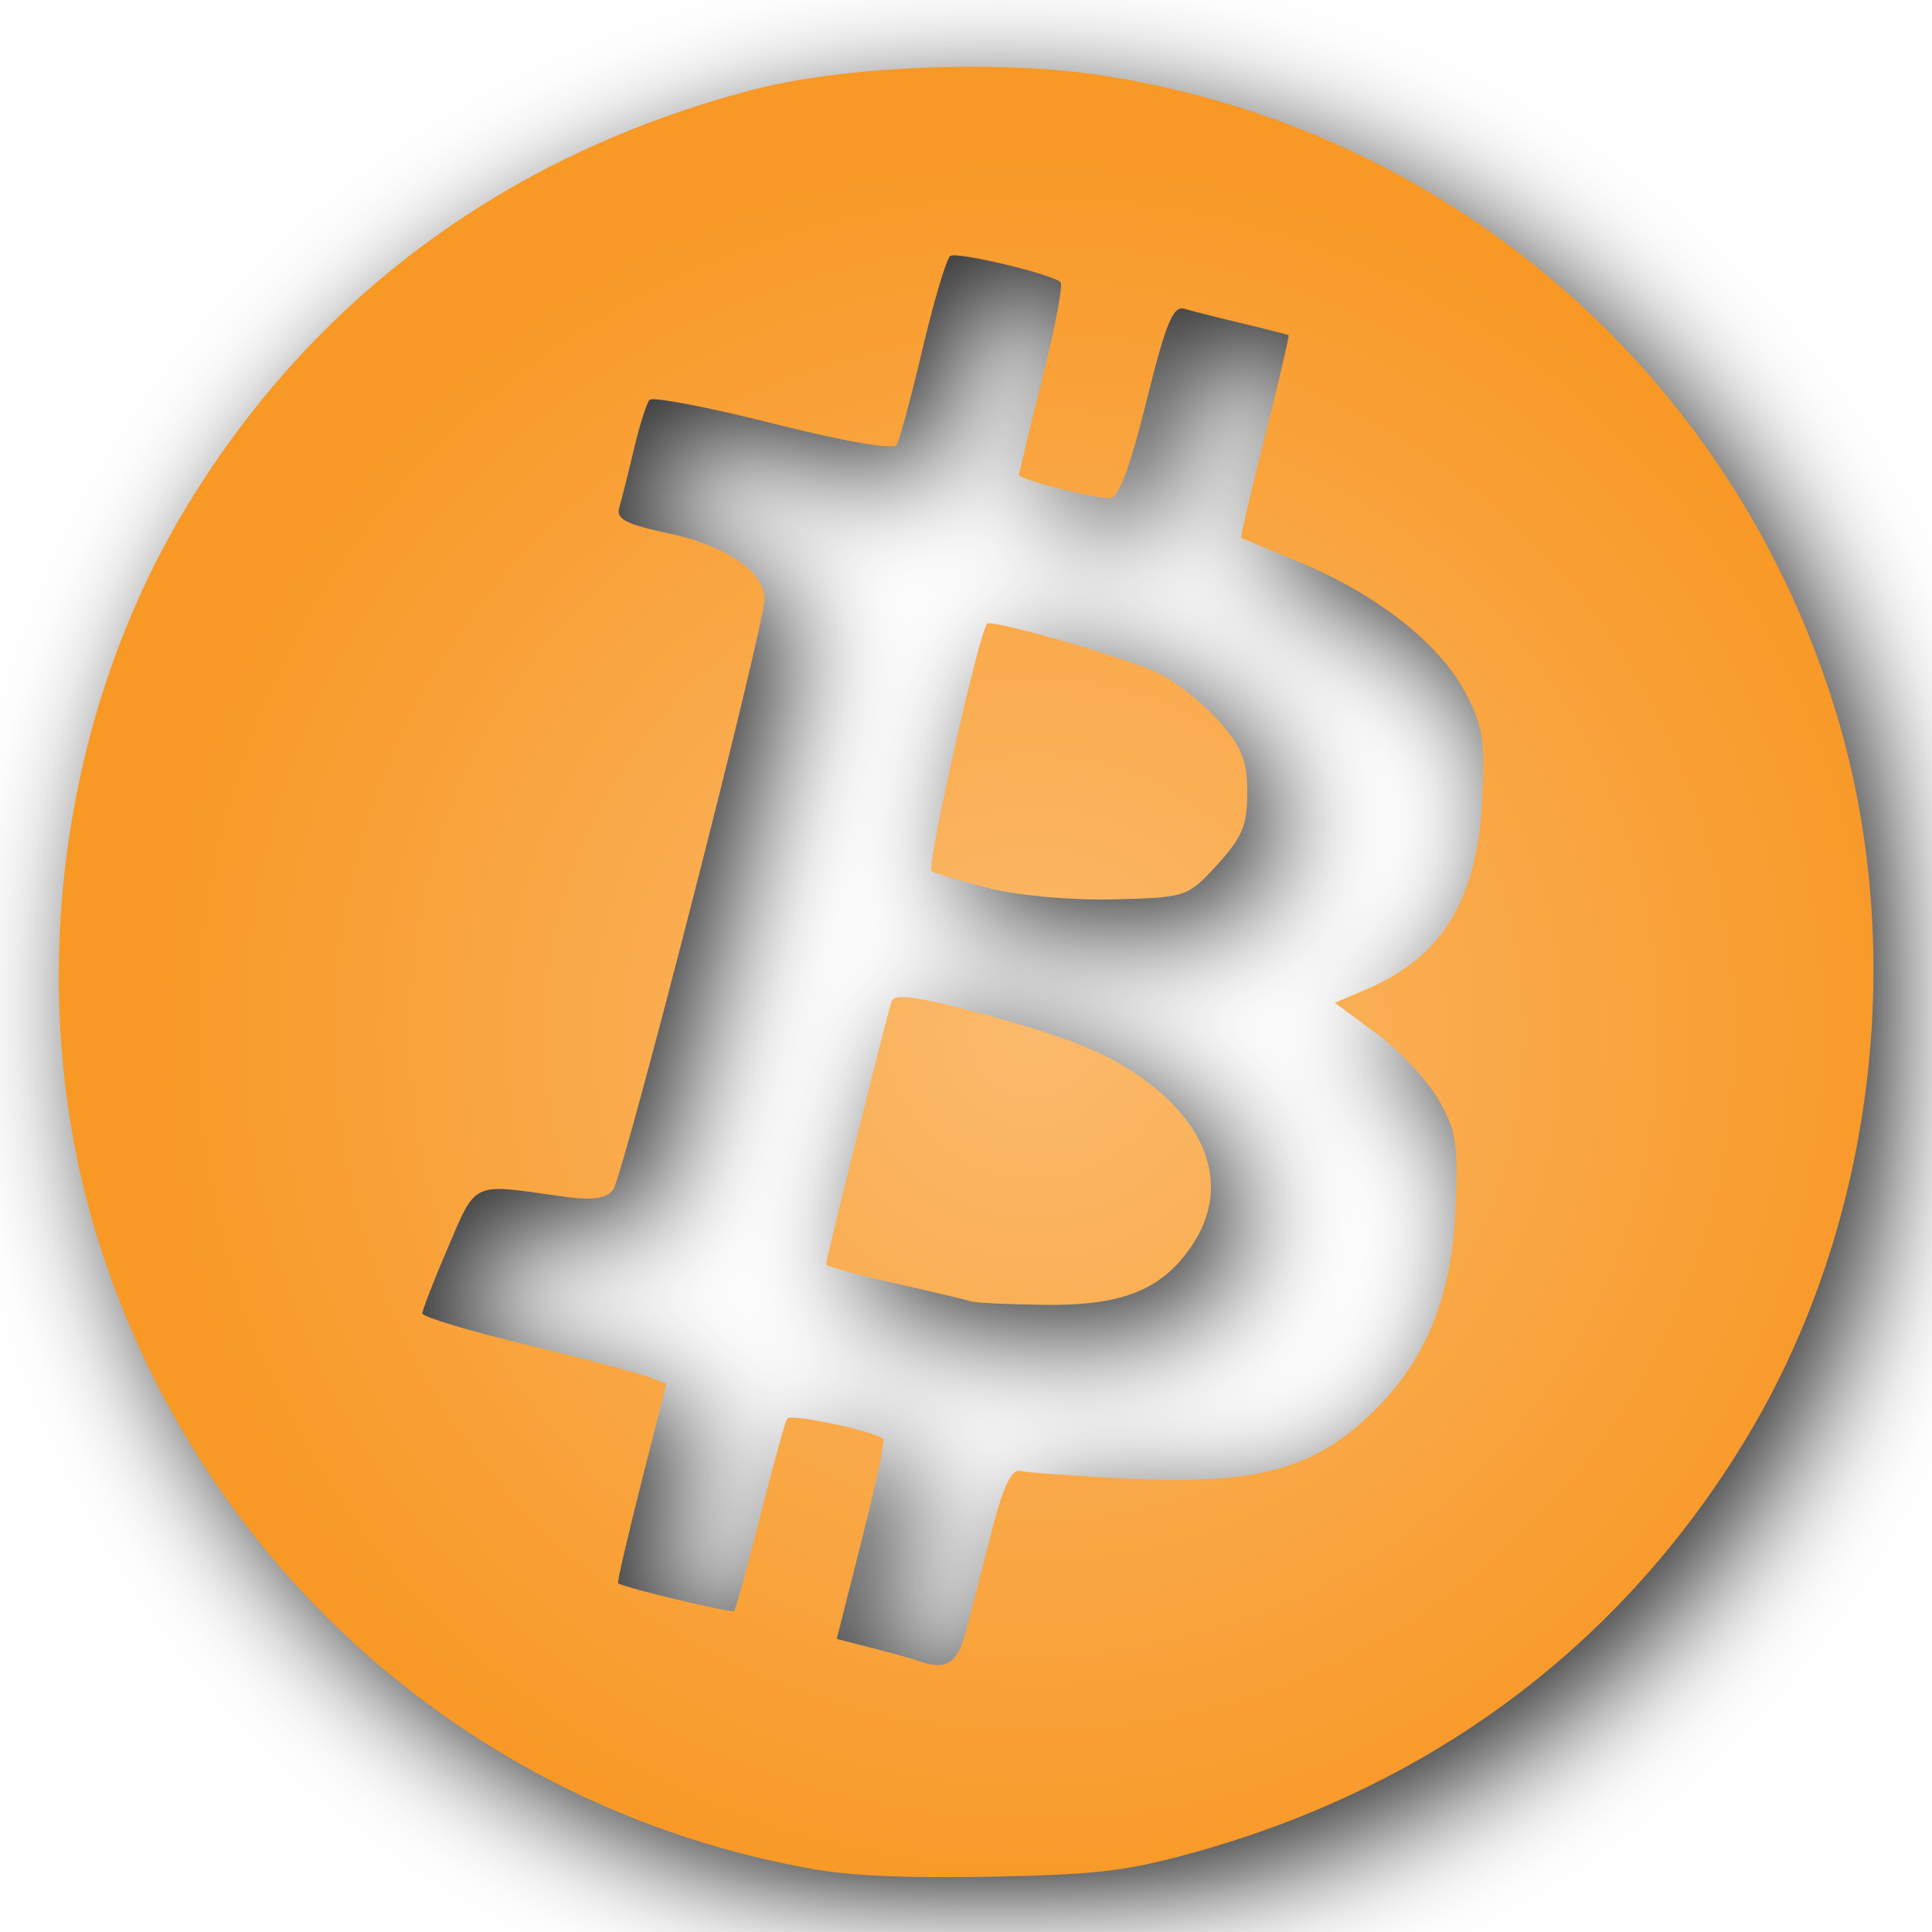
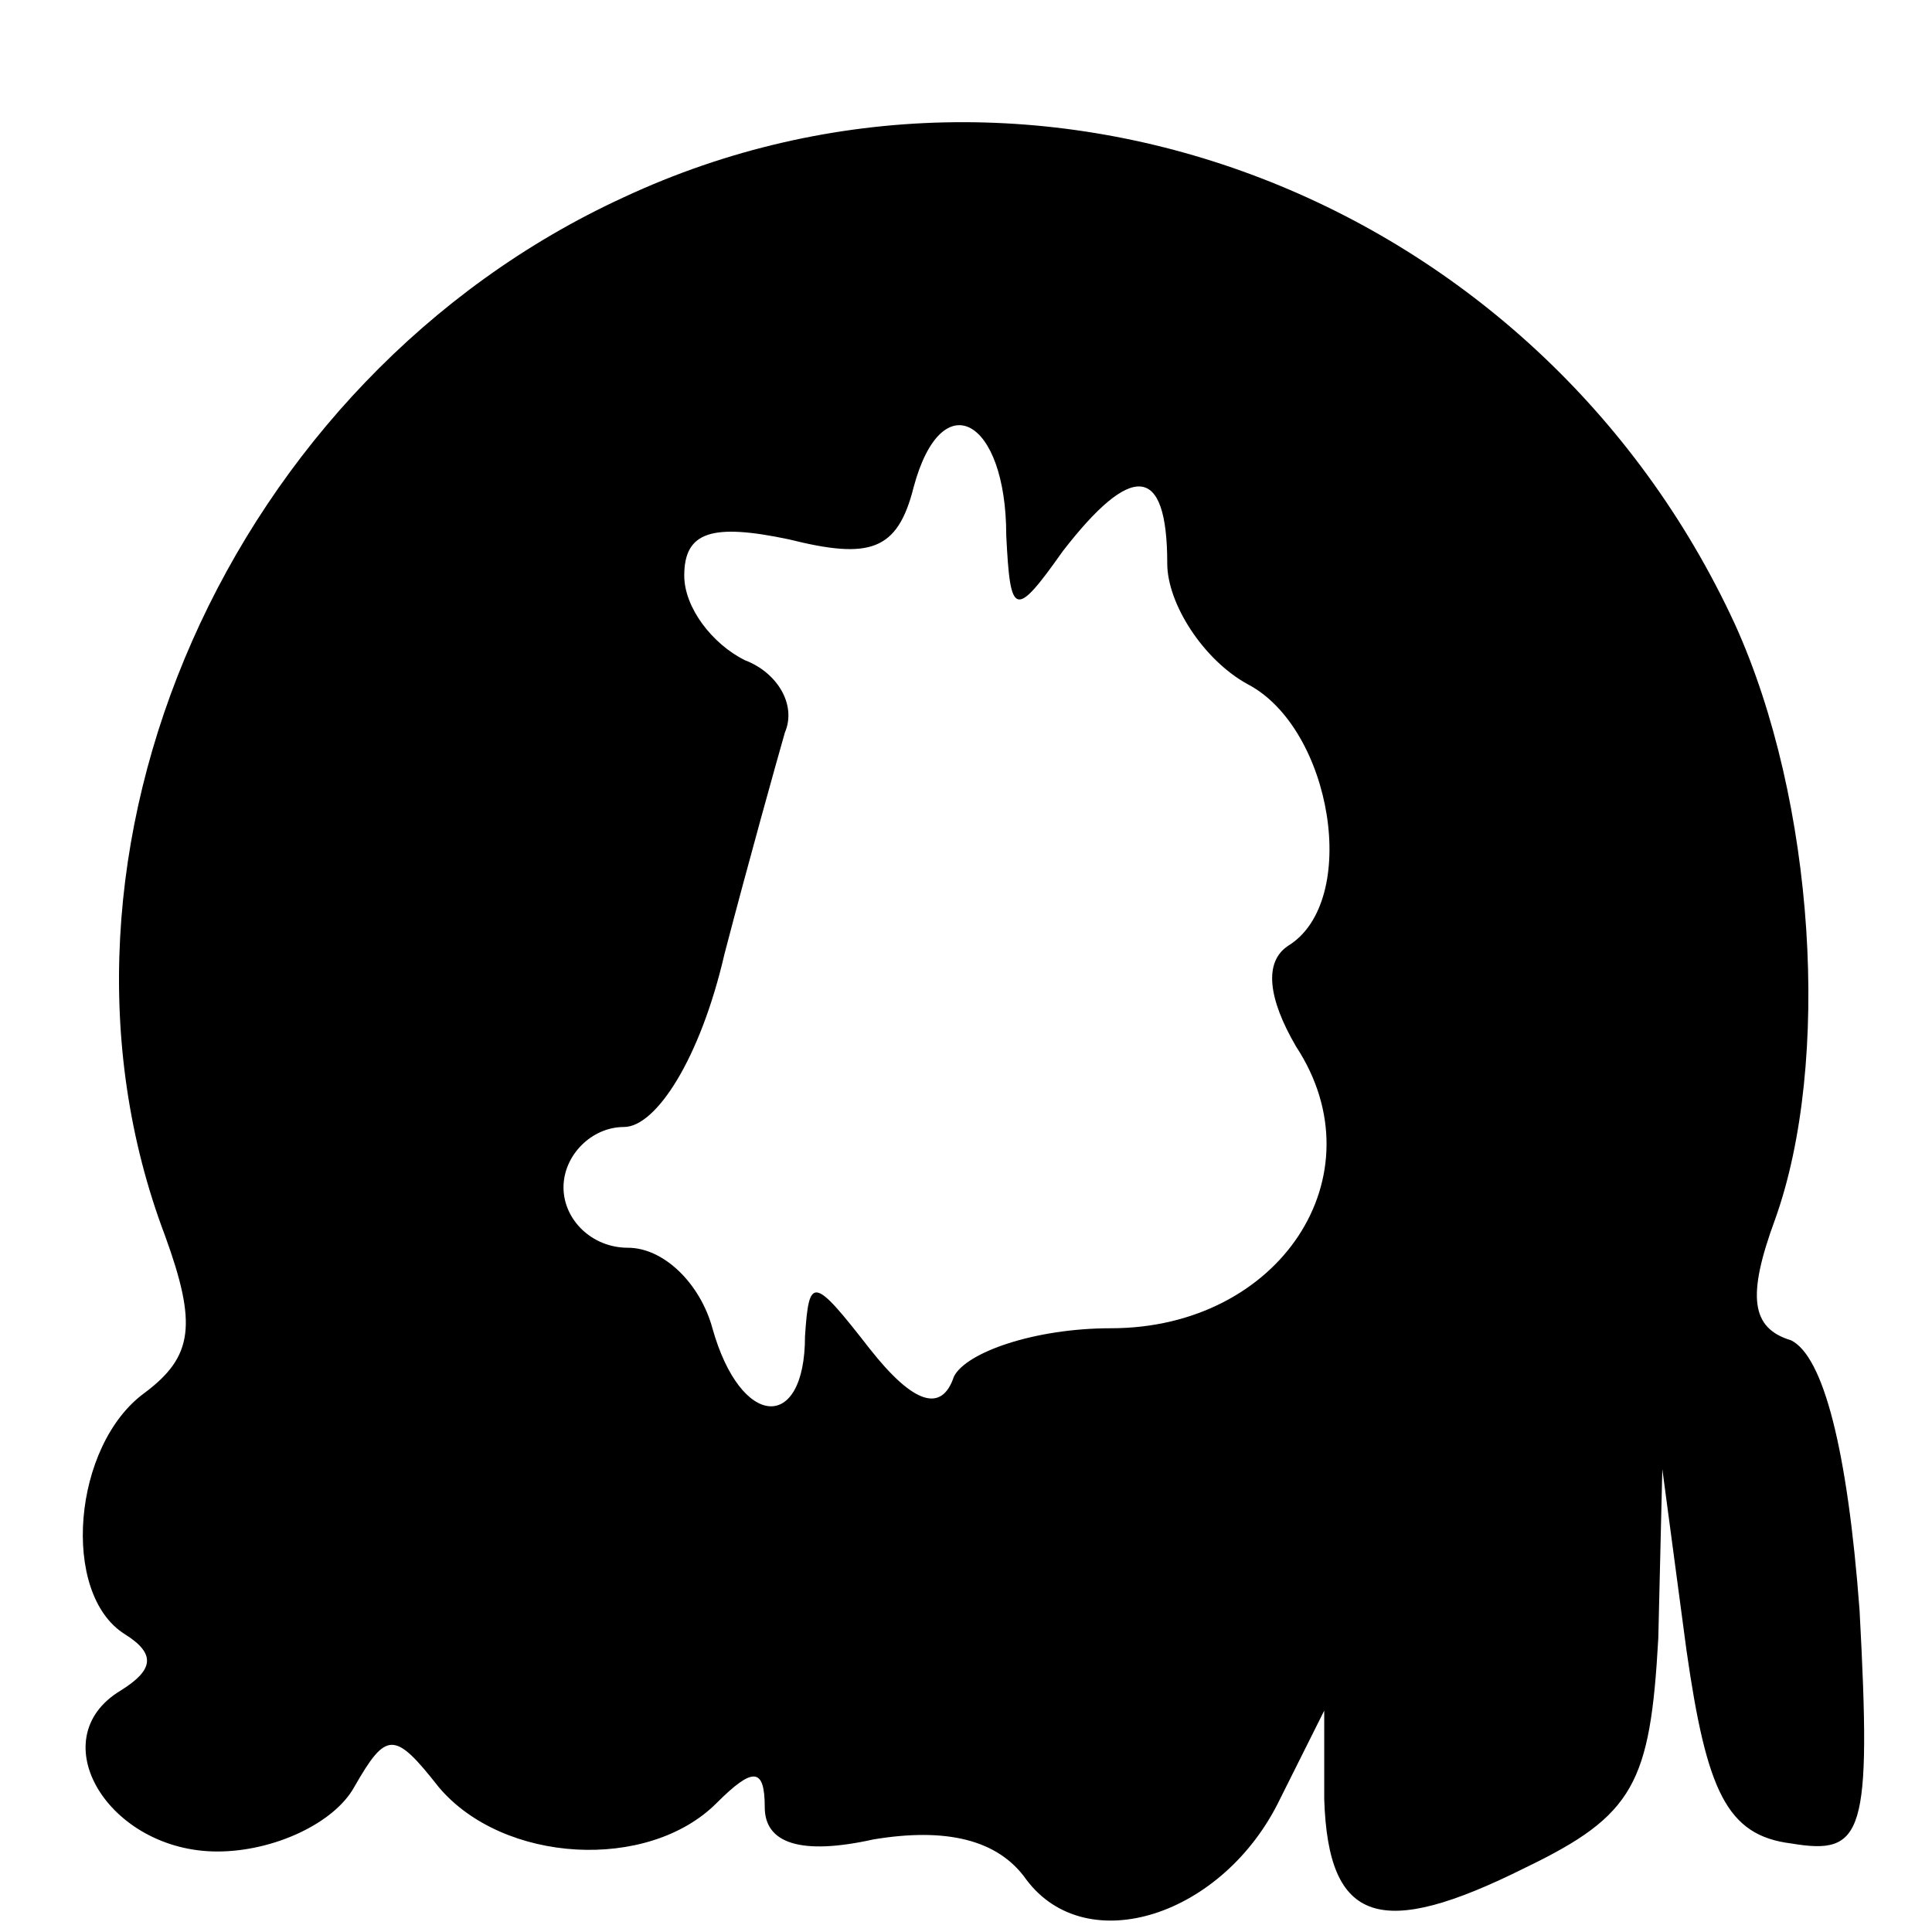
- <svg xmlns="http://www.w3.org/2000/svg" xmlns:xlink="http://www.w3.org/1999/xlink" id="svg2" version="1.1" width="256" height="256" style="display:inline">
-   <defs id="defs6">
-     <linearGradient id="linearGradient3800">
-       <stop style="stop-color:#fbba6c;stop-opacity:1;" offset="0" id="stop3802" />
-       <stop style="stop-color:#f89825;stop-opacity:1;" offset="1" id="stop3804" />
-     </linearGradient>
-     <filter id="filter3788">
-       <feGaussianBlur stdDeviation="7.733" id="feGaussianBlur3790" />
-     </filter>
-     <radialGradient xlink:href="#linearGradient3800" id="radialGradient3806" cx="137.018" cy="136.813" fx="137.018" fy="136.813" r="120.226" gradientTransform="matrix(1,0,0,0.9976875,0,0.2978436)" gradientUnits="userSpaceOnUse" />
-   </defs>
-   <g id="layer2" style="display:inline">
-     <path id="path2986" d="M 111.779,251.668 C 67.148,243.83 30.788,211.945 17.111,168.649 7.101,136.961 11.409,100.044 28.433,71.631 45.24,43.58 71.152,24.41 103.78,15.888 c 12.165,-3.177 33.005,-3.996 46.658,-1.834 45.599,7.222 82.561,39.08 96.487,83.164 10.01,31.688 5.702,68.604 -11.322,97.018 -16.802,28.044 -42.641,47.165 -75.347,55.756 -7.528,1.978 -11.601,2.416 -24.953,2.684 -10.91,0.219 -18.35,-0.1 -23.524,-1.009 z m 20.176,-31.354 c 0.631,-2.398 2.145,-8.286 3.364,-13.083 1.565,-6.155 2.695,-8.606 3.84,-8.327 0.893,0.217 7.391,0.681 14.44,1.032 16.312,0.811 23.994,-1.145 31.437,-8.005 7.639,-7.041 11.303,-15.633 11.826,-27.726 0.376,-8.693 0.102,-10.445 -2.277,-14.536 -1.487,-2.558 -5.179,-6.483 -8.204,-8.722 l -5.5,-4.07 4.371,-1.878 c 9.837,-4.227 14.475,-11.845 15.14,-24.868 0.416,-8.142 0.126,-9.956 -2.324,-14.536 -3.412,-6.379 -11.713,-12.875 -21.818,-17.075 -4.157,-1.728 -7.662,-3.187 -7.788,-3.244 -0.126,-0.057 1.285,-6.089 3.136,-13.405 1.851,-7.316 3.263,-13.372 3.136,-13.457 -0.126,-0.085 -2.846,-0.779 -6.044,-1.542 -3.198,-0.763 -6.667,-1.64 -7.708,-1.949 -1.549,-0.46 -2.473,1.774 -5.075,12.263 -2.215,8.928 -3.692,12.825 -4.86,12.825 -2.304,0 -12.011,-2.49 -12.011,-3.081 0,-0.263 1.377,-5.976 3.061,-12.694 1.683,-6.718 2.781,-12.495 2.439,-12.837 -1.066,-1.066 -13.665,-4.071 -14.613,-3.485 -0.495,0.306 -2.139,5.806 -3.654,12.224 -1.515,6.417 -3.069,12.177 -3.454,12.8 -0.425,0.688 -6.843,-0.417 -16.367,-2.819 -8.617,-2.173 -15.99,-3.584 -16.383,-3.135 -0.394,0.449 -1.334,3.433 -2.09,6.631 -0.755,3.198 -1.623,6.656 -1.929,7.685 -0.439,1.478 0.971,2.194 6.717,3.414 7.407,1.572 12.549,5.114 12.549,8.645 0,3.56 -18.771,76.737 -20.093,78.329 -1.008,1.214 -2.807,1.41 -7.197,0.781 -11.552,-1.653 -10.897,-1.957 -14.649,6.794 -1.878,4.381 -3.415,8.328 -3.415,8.773 0,0.445 6.149,2.298 13.664,4.118 7.515,1.821 14.793,3.729 16.172,4.24 l 2.508,0.929 -3.319,13.117 c -1.825,7.214 -3.216,13.217 -3.09,13.34 0.55,0.534 15.058,4.013 15.382,3.689 0.198,-0.198 1.747,-5.832 3.442,-12.519 1.695,-6.688 3.308,-12.525 3.585,-12.973 0.443,-0.717 11.735,1.686 12.765,2.716 0.22,0.22 -1.085,6.266 -2.899,13.437 l -3.298,13.037 4.814,1.236 c 2.647,0.68 5.337,1.428 5.977,1.663 3.633,1.334 5.199,0.401 6.29,-3.75 z m 0.687,-43.886 c -0.64,-0.212 -5.218,-1.295 -10.175,-2.408 -4.957,-1.113 -9.012,-2.233 -9.012,-2.49 0,-0.655 8.114,-33.185 8.699,-34.877 0.35,-1.01 3.322,-0.626 10.962,1.419 12.849,3.439 18.001,5.543 23.111,9.441 8.355,6.373 10.498,14.362 5.755,21.462 -3.949,5.912 -9.158,8.034 -19.455,7.928 -4.797,-0.05 -9.245,-0.263 -9.885,-0.475 z m 2.51,-54.708 c -3.736,-0.935 -7.211,-1.958 -7.722,-2.274 -0.721,-0.445 6.317,-31.74 7.376,-32.799 0.643,-0.643 19.091,4.709 22.859,6.631 2.349,1.198 5.922,4.059 7.94,6.358 2.949,3.359 3.669,5.202 3.669,9.389 0,4.31 -0.687,5.959 -3.981,9.553 -3.936,4.295 -4.09,4.347 -13.664,4.593 -5.495,0.141 -12.621,-0.486 -16.477,-1.451 z" style="opacity:0.818;fill:#000000;fill-opacity:1;filter:url(#filter3788)" />
-   </g>
-   <g id="layer1" style="display:inline">
-     <path style="fill:url(#radialGradient3806);fill-opacity:1;display:inline" d="M 107.779,247.668 C 63.148,239.83 26.788,207.945 13.111,164.649 3.101,132.961 7.409,96.044 24.433,67.631 41.24,39.58 67.152,20.41 99.78,11.888 111.946,8.711 132.785,7.892 146.438,10.054 c 45.599,7.222 82.561,39.08 96.487,83.164 10.01,31.688 5.702,68.604 -11.322,97.018 -16.802,28.044 -42.641,47.165 -75.347,55.756 -7.528,1.978 -11.601,2.416 -24.953,2.684 -10.91,0.219 -18.35,-0.1 -23.524,-1.009 z m 20.176,-31.354 c 0.631,-2.398 2.145,-8.286 3.364,-13.083 1.565,-6.155 2.695,-8.606 3.84,-8.327 0.893,0.217 7.391,0.681 14.44,1.032 16.312,0.811 23.994,-1.145 31.437,-8.005 7.639,-7.041 11.303,-15.633 11.826,-27.726 0.376,-8.693 0.102,-10.445 -2.277,-14.536 -1.487,-2.558 -5.179,-6.483 -8.204,-8.722 l -5.5,-4.07 4.371,-1.878 c 9.837,-4.227 14.475,-11.845 15.14,-24.868 0.416,-8.142 0.126,-9.956 -2.324,-14.536 -3.412,-6.379 -11.713,-12.875 -21.818,-17.075 -4.157,-1.728 -7.662,-3.187 -7.788,-3.244 -0.126,-0.057 1.285,-6.089 3.136,-13.405 1.851,-7.316 3.263,-13.372 3.136,-13.457 -0.126,-0.085 -2.846,-0.779 -6.044,-1.542 -3.198,-0.763 -6.667,-1.64 -7.708,-1.949 -1.549,-0.46 -2.473,1.774 -5.075,12.263 -2.215,8.928 -3.692,12.825 -4.86,12.825 -2.304,0 -12.011,-2.49 -12.011,-3.081 0,-0.263 1.377,-5.976 3.061,-12.694 1.683,-6.718 2.781,-12.495 2.439,-12.837 -1.066,-1.066 -13.665,-4.071 -14.613,-3.485 -0.495,0.306 -2.139,5.806 -3.654,12.224 -1.515,6.417 -3.069,12.177 -3.454,12.8 -0.425,0.688 -6.843,-0.417 -16.367,-2.819 -8.617,-2.173 -15.99,-3.584 -16.383,-3.135 -0.394,0.449 -1.334,3.433 -2.09,6.631 -0.755,3.198 -1.623,6.656 -1.929,7.685 -0.439,1.478 0.971,2.194 6.717,3.414 7.407,1.572 12.549,5.114 12.549,8.645 0,3.56 -18.771,76.737 -20.093,78.329 -1.008,1.214 -2.807,1.41 -7.197,0.781 -11.552,-1.653 -10.897,-1.957 -14.649,6.794 -1.878,4.381 -3.415,8.328 -3.415,8.773 0,0.445 6.149,2.298 13.664,4.118 7.515,1.821 14.793,3.729 16.172,4.24 l 2.508,0.929 -3.319,13.117 c -1.825,7.214 -3.216,13.217 -3.09,13.34 0.55,0.534 15.058,4.013 15.382,3.689 0.198,-0.198 1.747,-5.832 3.442,-12.519 1.695,-6.688 3.308,-12.525 3.585,-12.973 0.443,-0.717 11.735,1.686 12.765,2.716 0.22,0.22 -1.085,6.266 -2.899,13.437 l -3.298,13.037 4.814,1.236 c 2.647,0.68 5.337,1.428 5.977,1.663 3.633,1.334 5.199,0.401 6.29,-3.75 z m 0.687,-43.886 c -0.64,-0.212 -5.218,-1.295 -10.175,-2.408 -4.957,-1.113 -9.012,-2.233 -9.012,-2.49 0,-0.655 8.114,-33.185 8.699,-34.877 0.35,-1.01 3.322,-0.626 10.962,1.419 12.849,3.439 18.001,5.543 23.111,9.441 8.355,6.373 10.498,14.362 5.755,21.462 -3.949,5.912 -9.158,8.034 -19.455,7.928 -4.797,-0.05 -9.245,-0.263 -9.885,-0.475 z m 2.51,-54.708 c -3.736,-0.935 -7.211,-1.958 -7.722,-2.274 -0.721,-0.445 6.317,-31.74 7.376,-32.799 0.643,-0.643 19.091,4.709 22.859,6.631 2.349,1.198 5.922,4.059 7.94,6.358 2.949,3.359 3.669,5.202 3.669,9.389 0,4.31 -0.687,5.959 -3.981,9.553 -3.936,4.295 -4.09,4.347 -13.664,4.593 -5.495,0.141 -12.621,-0.486 -16.477,-1.451 z" id="path2987" />
+ <svg xmlns="http://www.w3.org/2000/svg" version="1.0" width="48pt" height="48pt" viewBox="0 0 48 48" preserveAspectRatio="xMidYMid meet">
+   <g transform="translate(0,48) scale(0.1,-0.1)" fill="#000000" stroke="none">
+     <path d="M155 431 c-98 -45 -150 -163 -114 -258 8 -22 7 -30 -5 -39 -18 -13 -21 -50 -5 -60 8 -5 7 -9 -1 -14 -20 -12 -3 -40 24 -40 14 0 29 7 34 16 8 14 10 14 21 0 16 -19 52 -21 69 -4 9 9 12 9 12 -1 0 -9 9 -12 27 -8 18 3 31 0 38 -10 15 -20 49 -9 63 20 l11 22 0 -22 c1 -31 14 -35 50 -17 27 13 31 21 33 57 l1 42 6 -45 c5 -35 10 -46 26 -48 18 -3 20 2 17 58 -3 40 -9 63 -17 67 -10 3 -11 11 -4 30 14 39 10 104 -10 148 -49 106 -173 154 -276 106z m95 -84 c1 -20 2 -21 14 -4 17 22 26 22 26 -3 0 -10 9 -24 20 -30 21 -11 28 -54 10 -65 -6 -4 -5 -13 2 -25 21 -32 -4 -70 -46 -70 -19 0 -36 -6 -39 -12 -3 -9 -10 -7 -21 7 -14 18 -15 18 -16 3 0 -24 -16 -23 -23 2 -3 11 -12 20 -21 20 -9 0 -16 7 -16 15 0 8 7 15 15 15 8 0 19 17 25 43 6 23 13 48 15 55 3 7 -2 15 -10 18 -8 4 -15 13 -15 21 0 11 7 13 26 9 20 -5 27 -3 31 13 7 26 23 17 23 -12z" />
  </g>
</svg>
